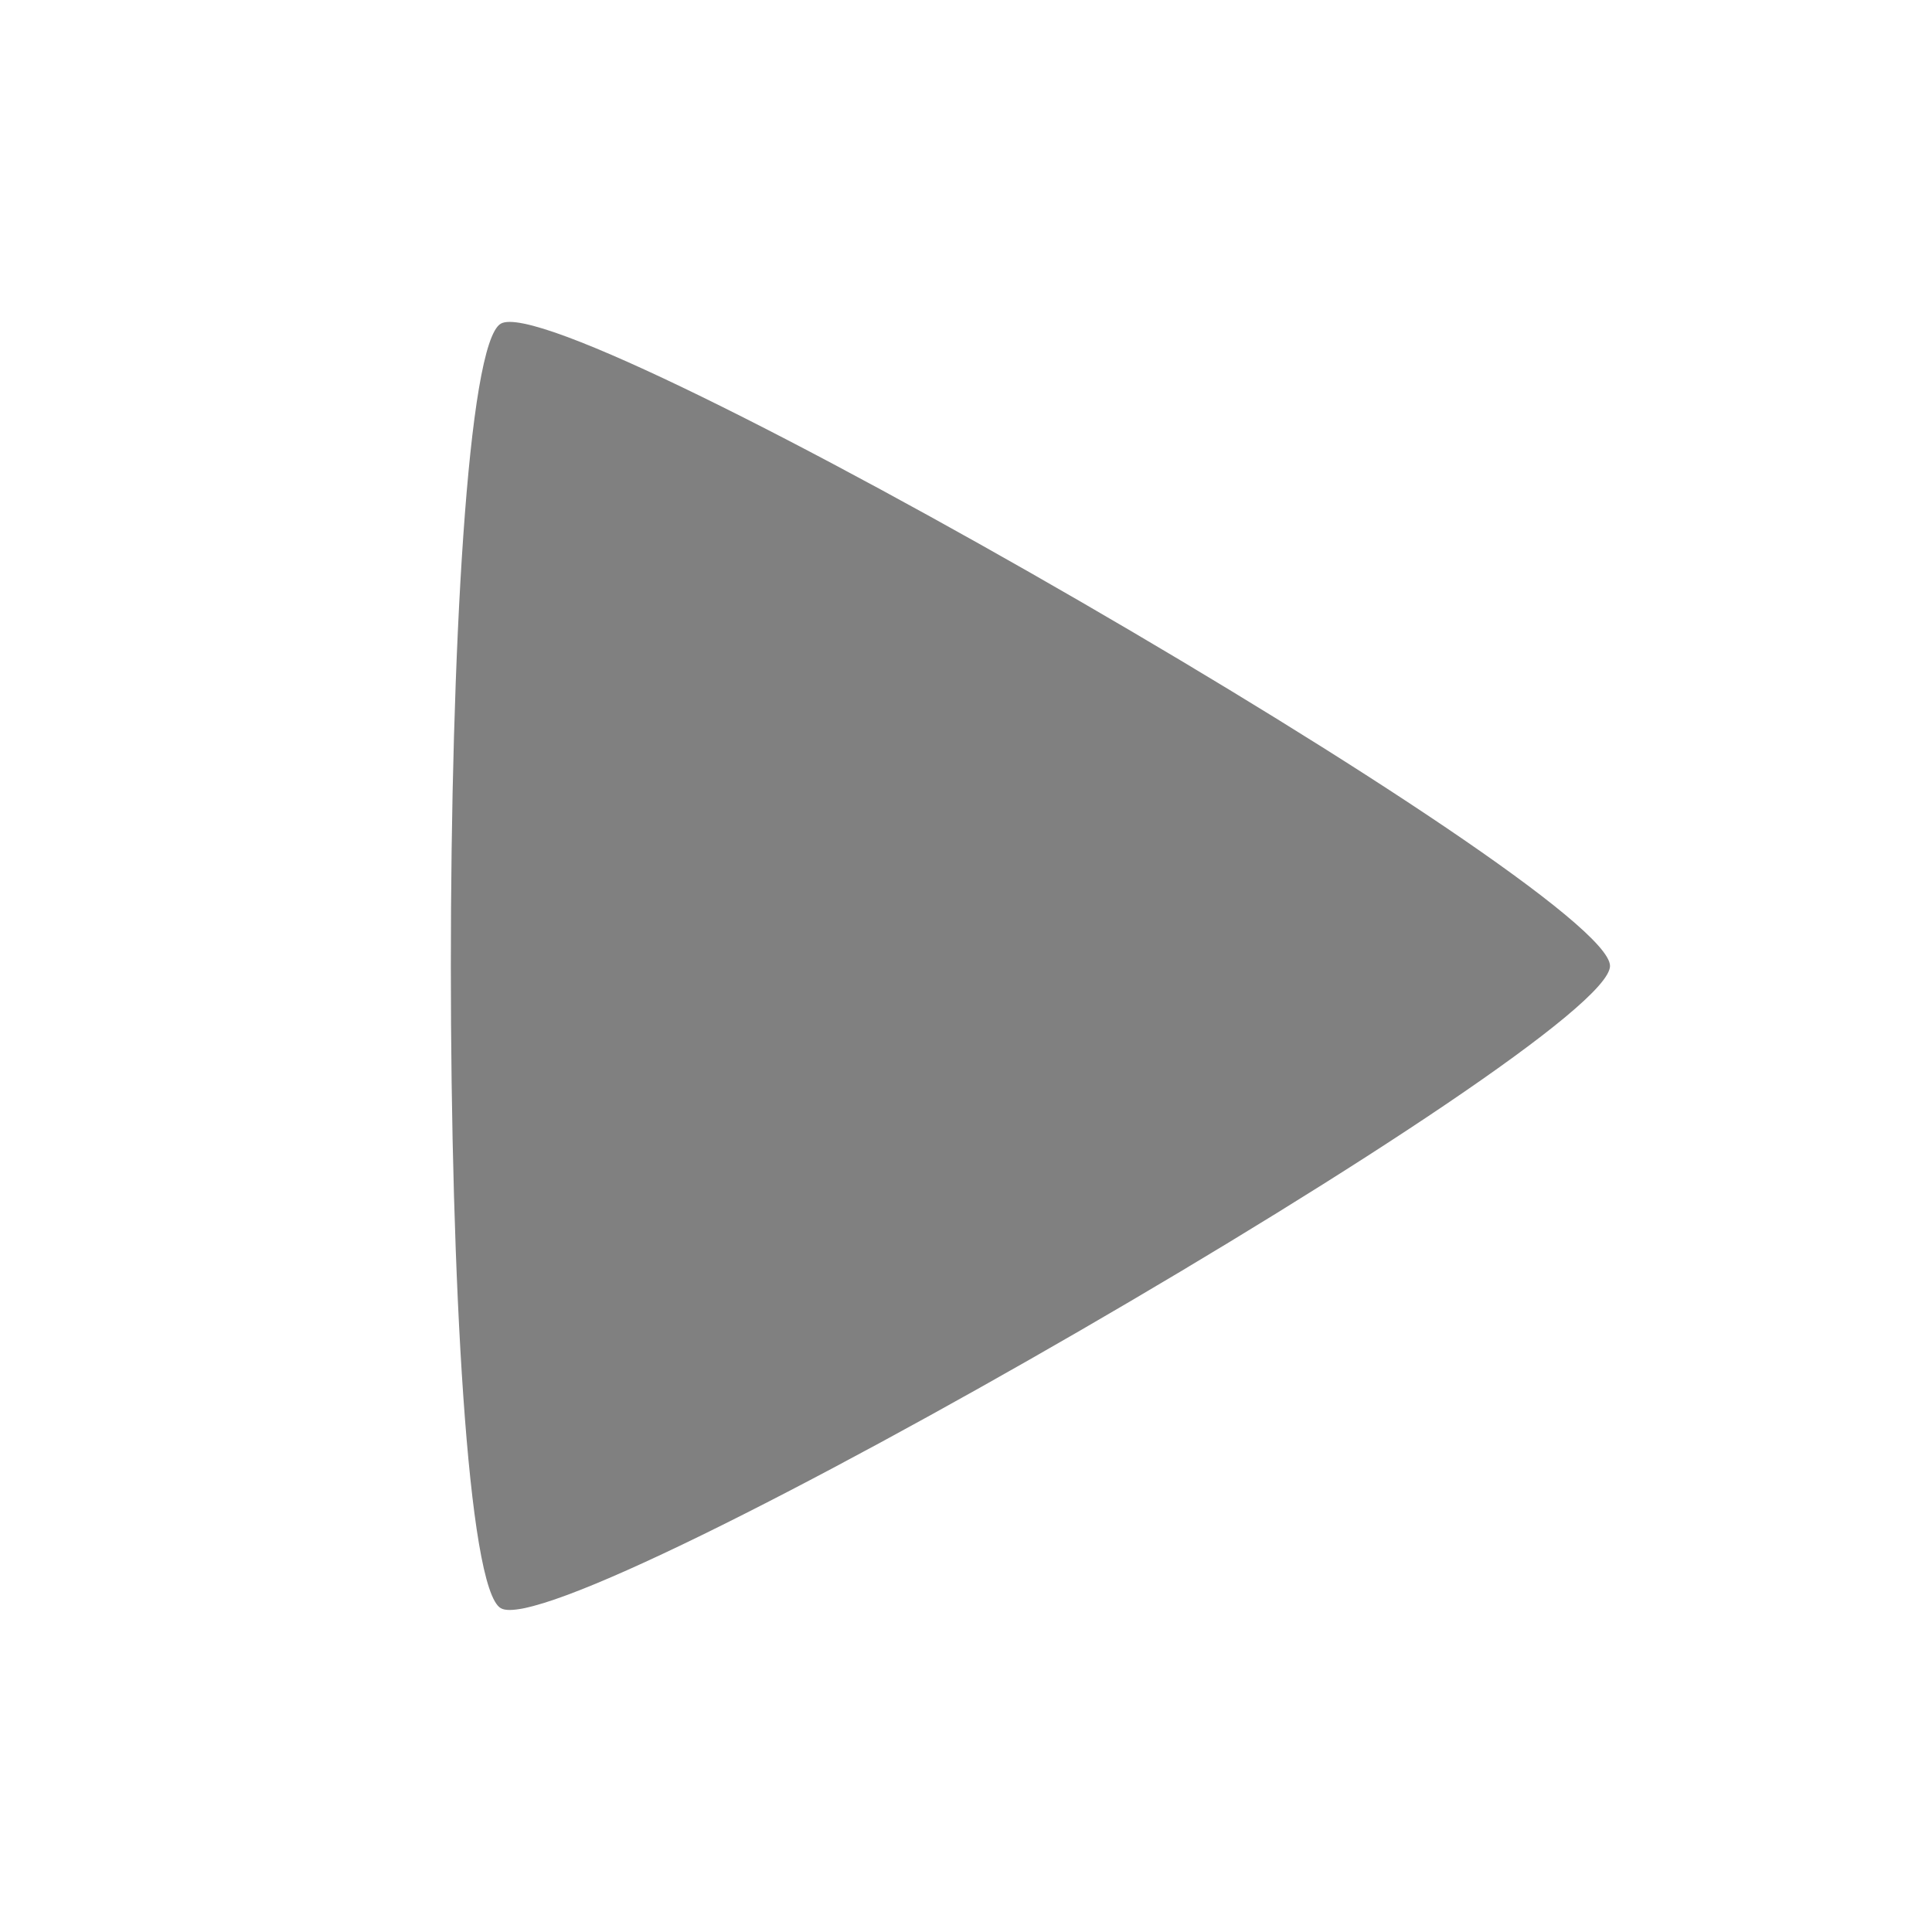
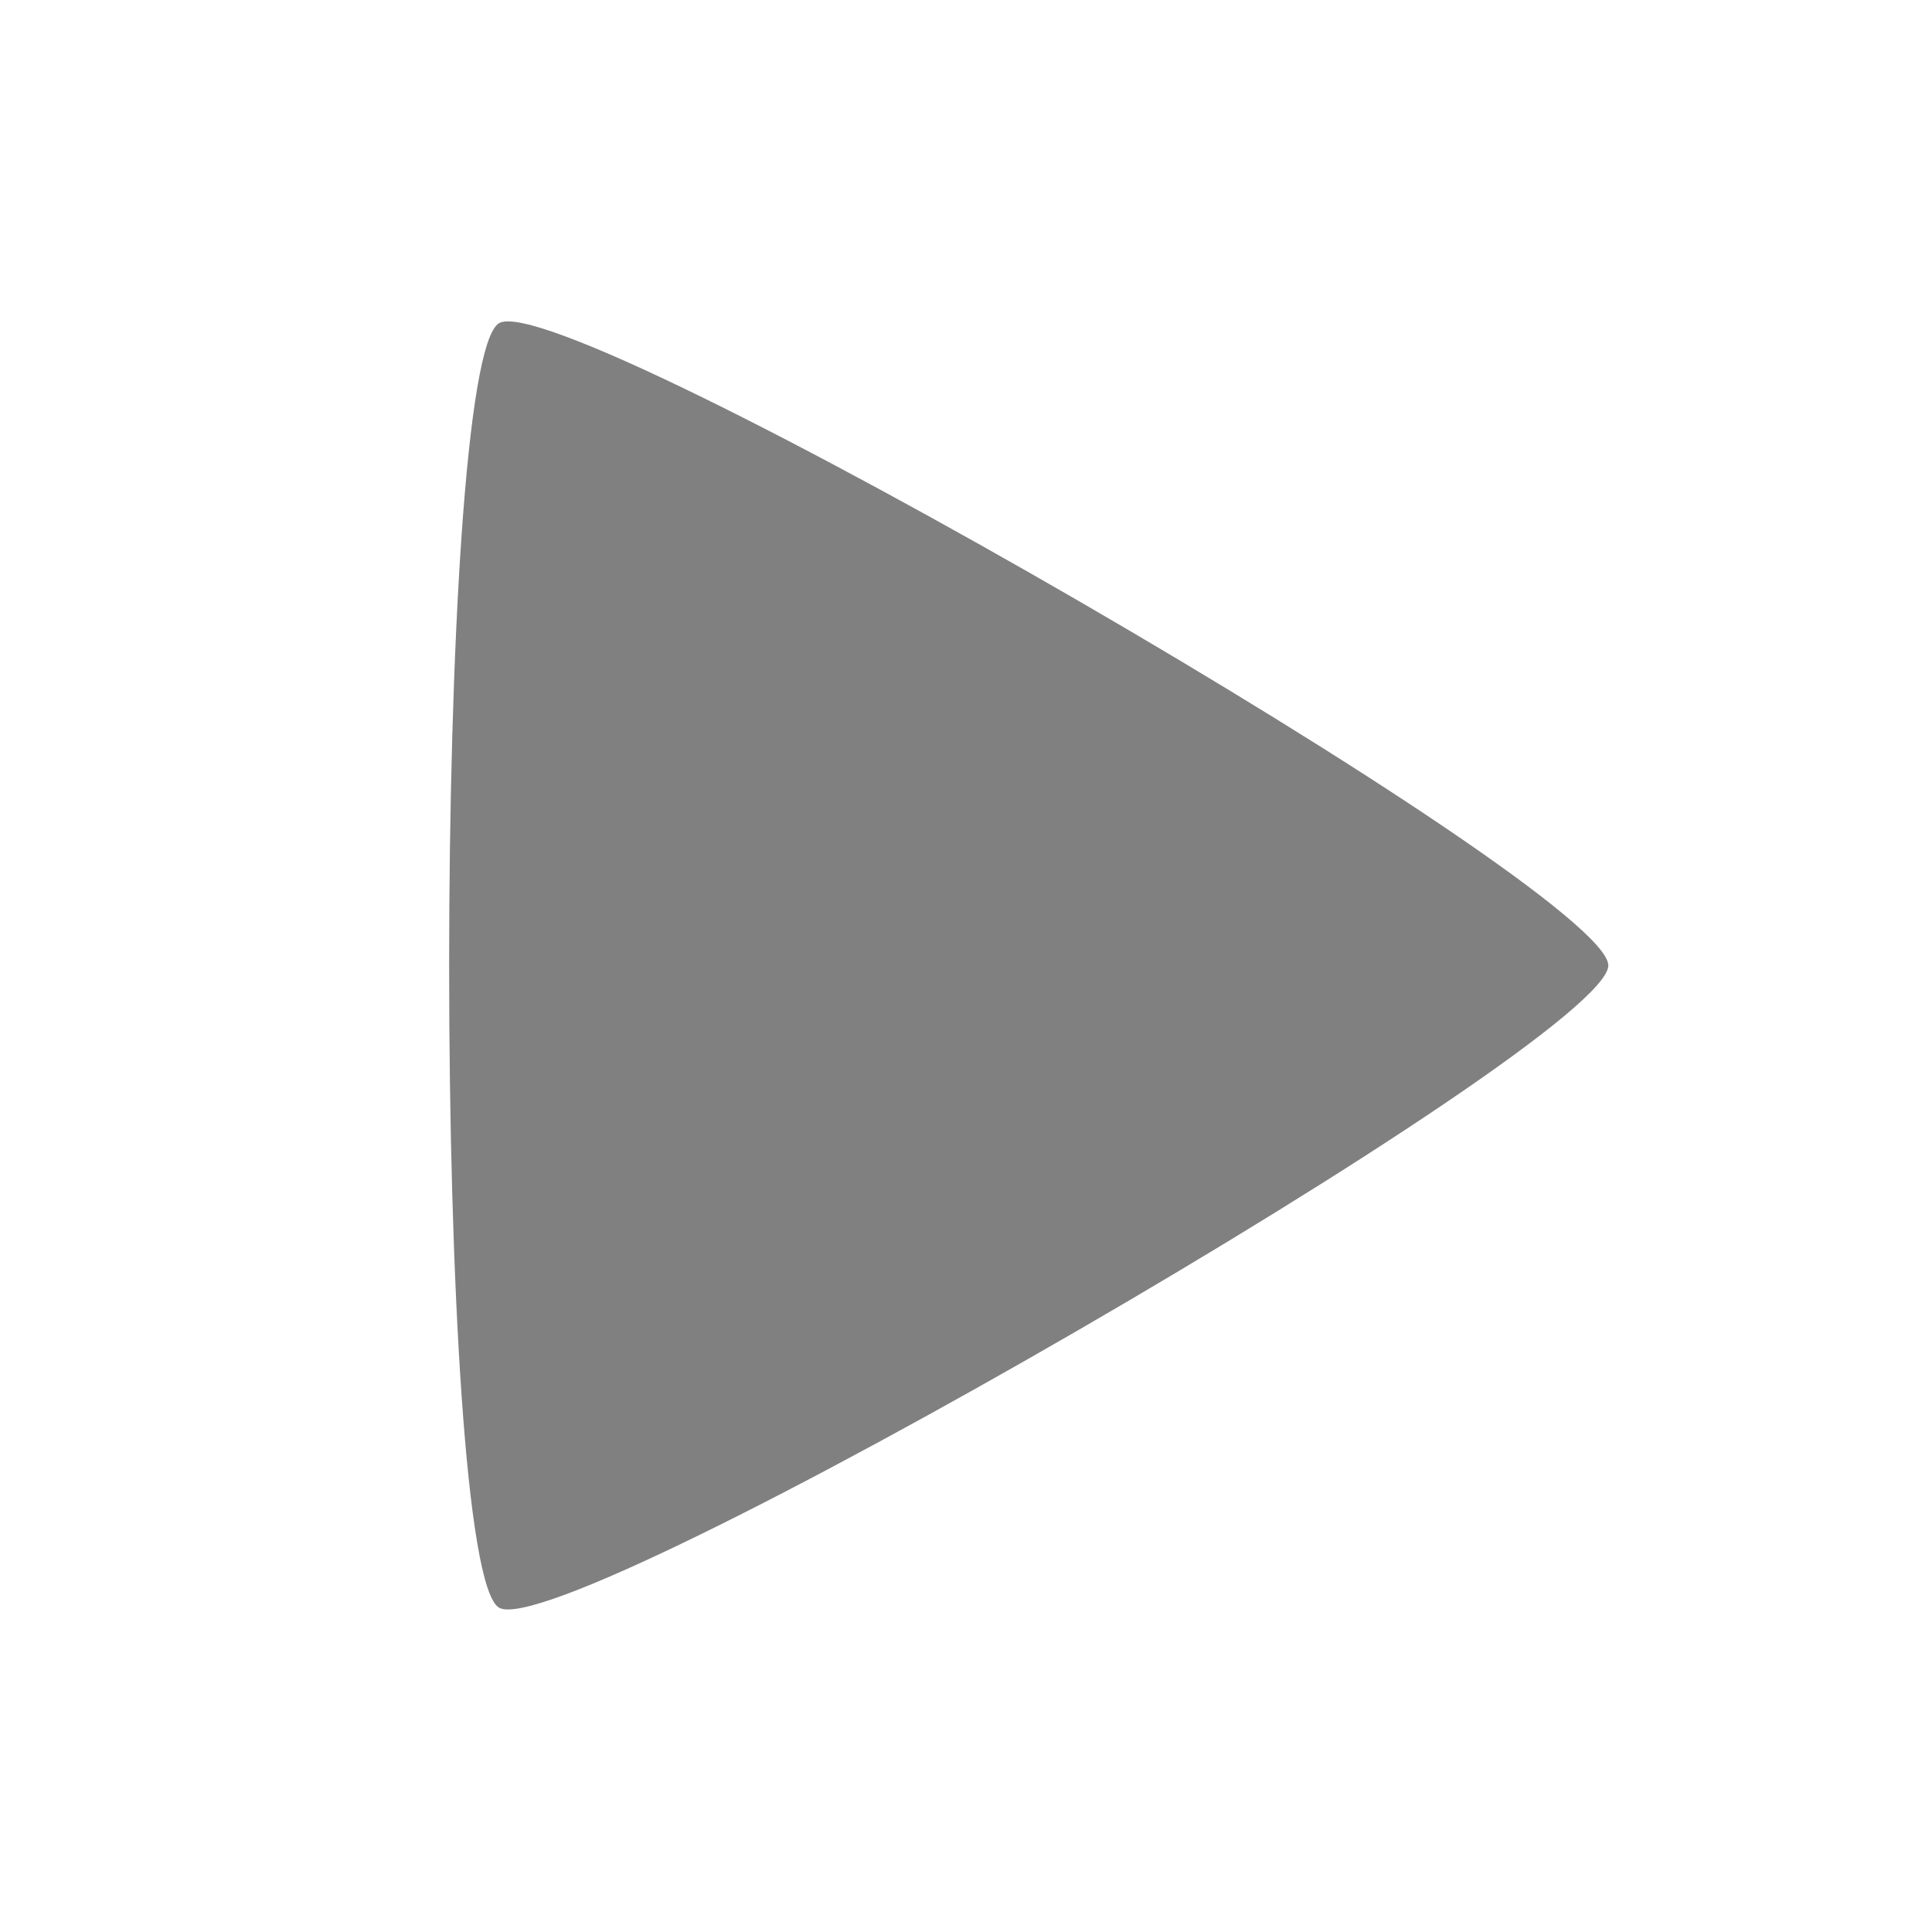
- <svg xmlns="http://www.w3.org/2000/svg" width="90" height="90" id="svg3747" version="1.1">
-   <defs id="defs3749" />
-   <g id="layer1" transform="translate(-144,-962.3622)">
-     <g transform="translate(-198,611)" id="g4171">
-       <path style="color:#000000;fill:#808080;fill-opacity:1;fill-rule:nonzero;stroke:none;stroke-width:3;marker:none;visibility:visible;display:inline;overflow:visible;enable-background:accumulate" id="path4984" d="m 113.915,179.144 c -0.525,0.303 -8.746,-4.444 -8.746,-5.05 0,-0.606 8.222,-5.353 8.746,-5.05 0.525,0.303 0.525,9.797 0,10.1 z" transform="matrix(-5.908085,0,0,5.924585,1038.348,-635.0754)" />
-       <rect style="color:#000000;fill:none;stroke:none;stroke-width:4;marker:none;visibility:visible;display:inline;overflow:visible;enable-background:accumulate" id="rect2986" width="90" height="90" x="342" y="351.362" />
+ <svg xmlns="http://www.w3.org/2000/svg" id="svg3747" height="90" width="90" version="1.1">
+   <g id="layer1" transform="translate(-144 -962.36)">
+     <g id="g4171" transform="translate(-198,611)">
+       <path id="path4984" style="color:#000000" transform="matrix(-5.9081 0 0 5.9246 1038.3 -635.08)" fill="#808080" d="m113.92 179.14c-0.525 0.303-8.746-4.444-8.746-5.05 0-0.606 8.222-5.353 8.746-5.05 0.525 0.303 0.525 9.796 0 10.1z" />
+       <rect id="rect2986" style="color:#000000" height="90" width="90" y="351.36" x="342" fill="none" />
    </g>
  </g>
</svg>
